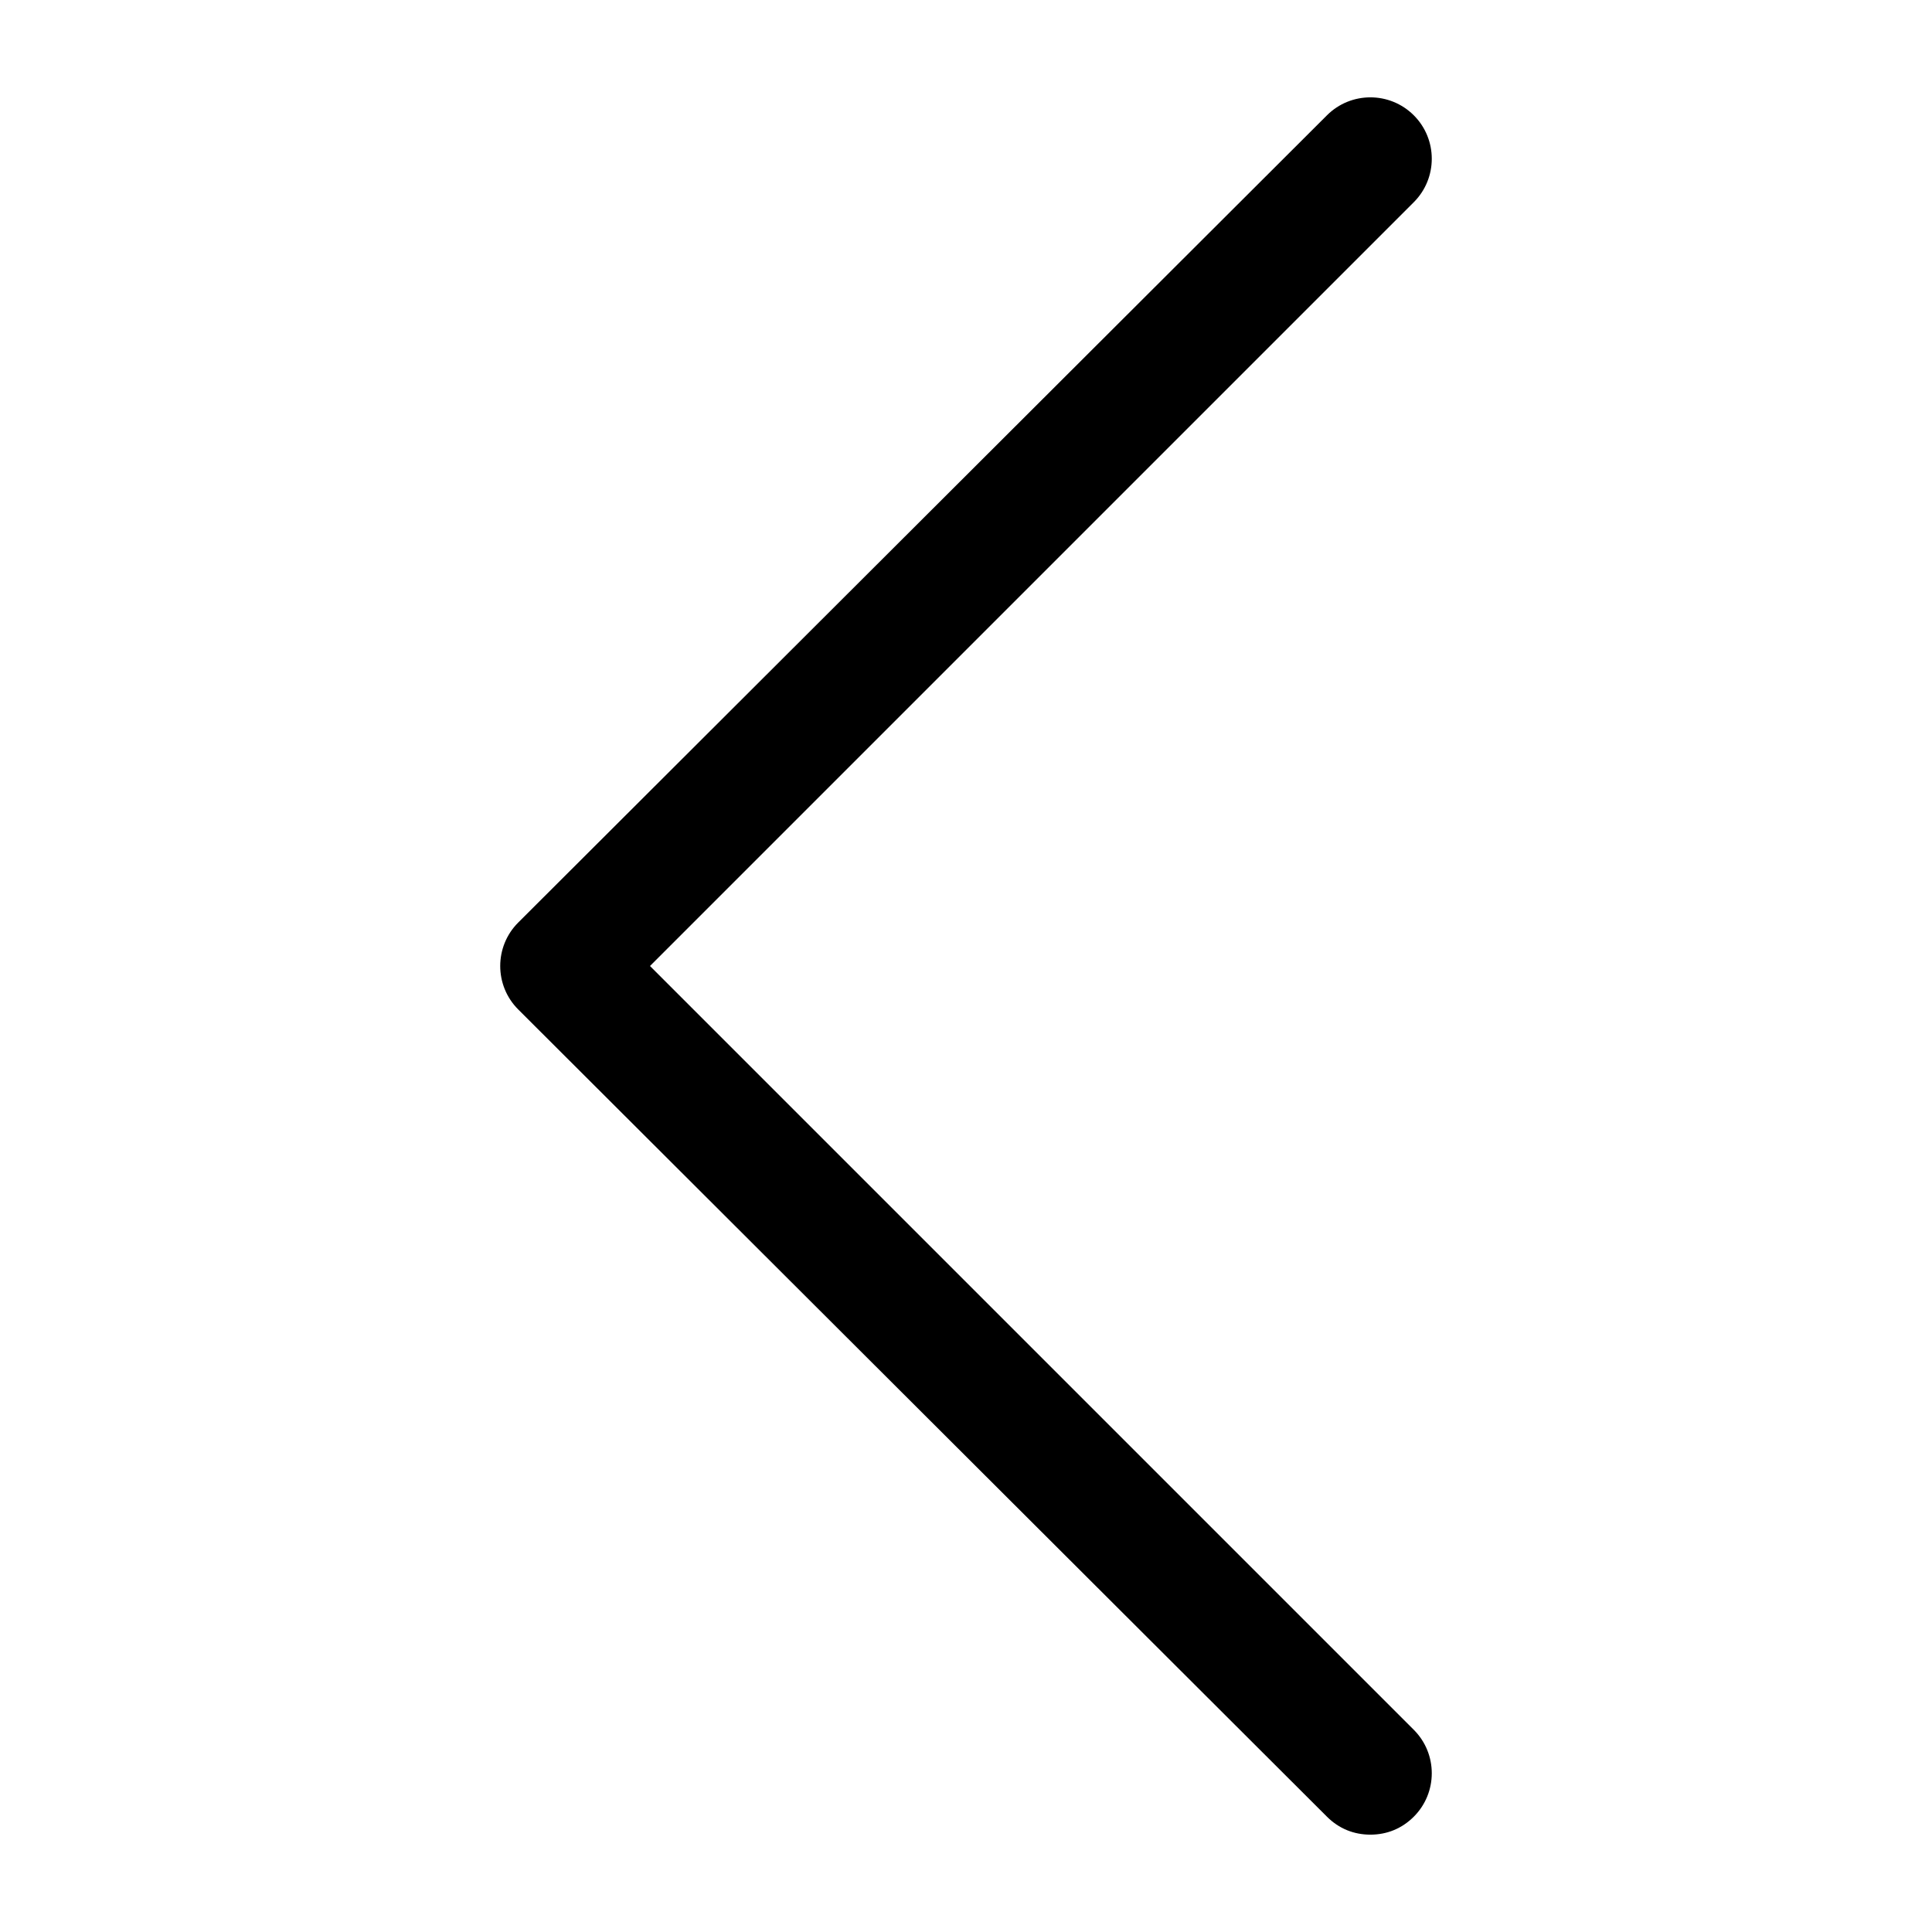
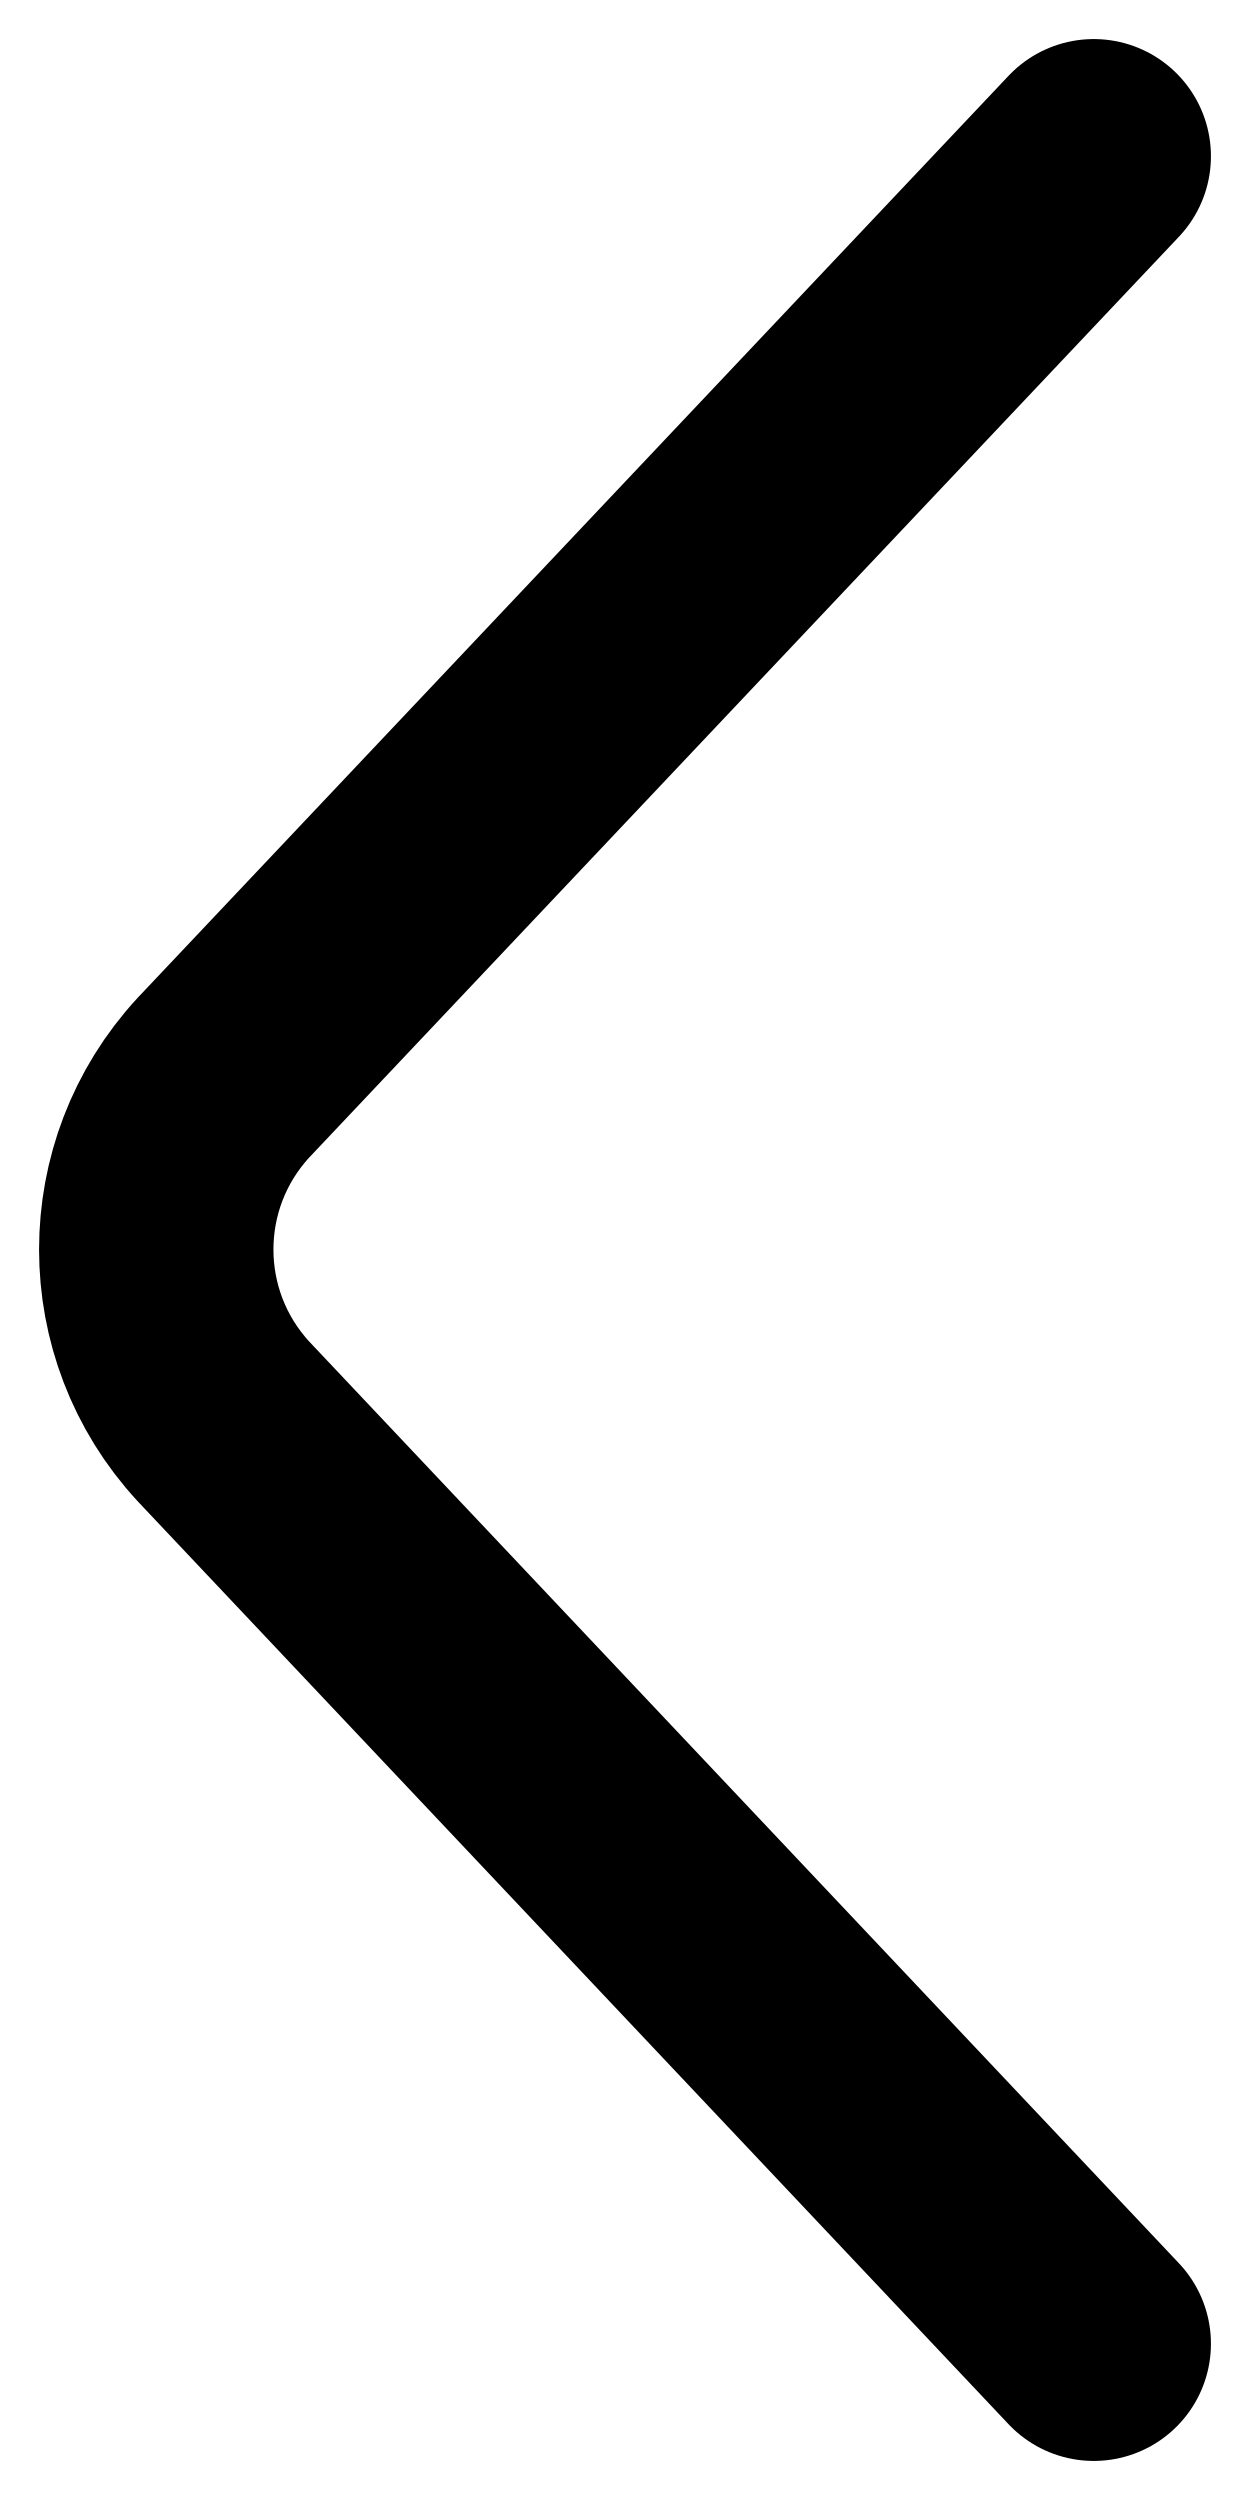
- <svg xmlns="http://www.w3.org/2000/svg" version="1.1" viewBox="0 0 129 129" enable-background="new 0 0 129 129">
-   <g>
-     <path d="m88.6,121.3c0.8,0.8 1.8,1.2 2.9,1.2s2.1-0.4 2.9-1.2c1.6-1.6 1.6-4.2 0-5.8l-51-51 51-51c1.6-1.6 1.6-4.2 0-5.8s-4.2-1.6-5.8,0l-54,53.9c-1.6,1.6-1.6,4.2 0,5.8l54,53.9z" />
-   </g>
+ <svg xmlns="http://www.w3.org/2000/svg" width="8" height="16" viewBox="0 0 8 16">
+   <path fill="none" fill-rule="evenodd" stroke="#000" stroke-linecap="round" stroke-linejoin="round" stroke-width="1.5" d="M7 15L1.43 9.097a1.622 1.622 0 0 1 0-2.2L7 1" />
</svg>
